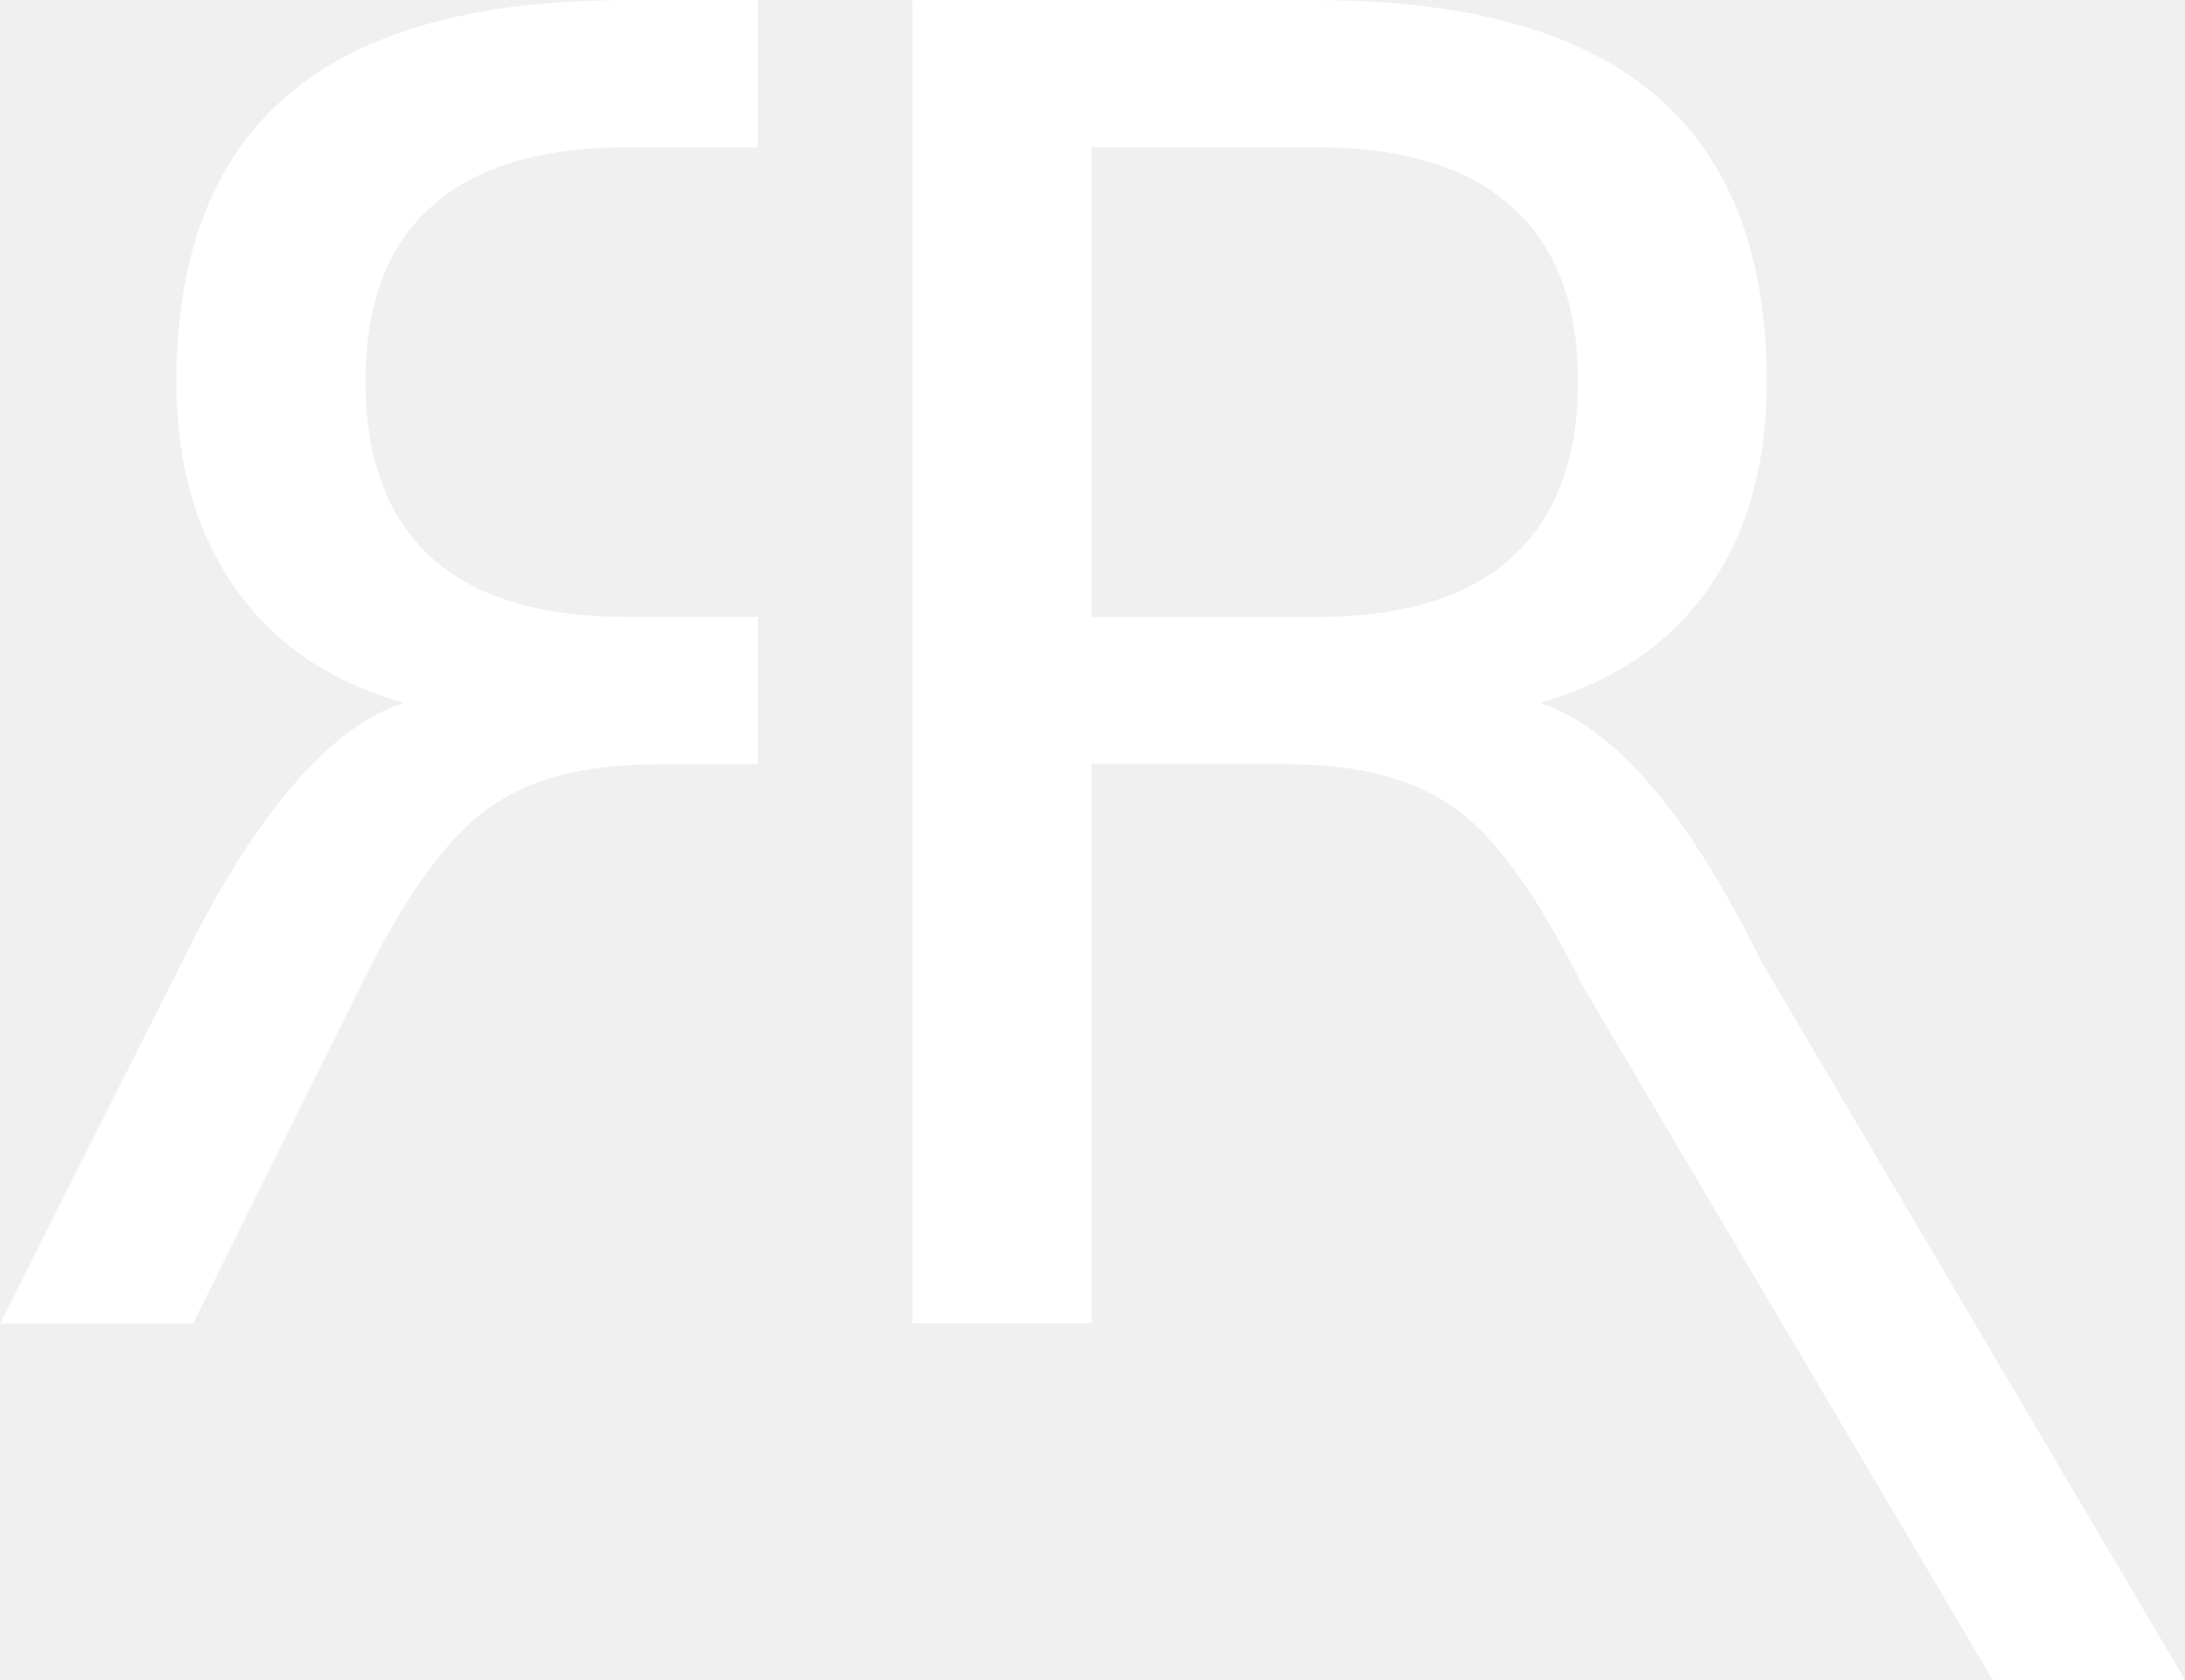
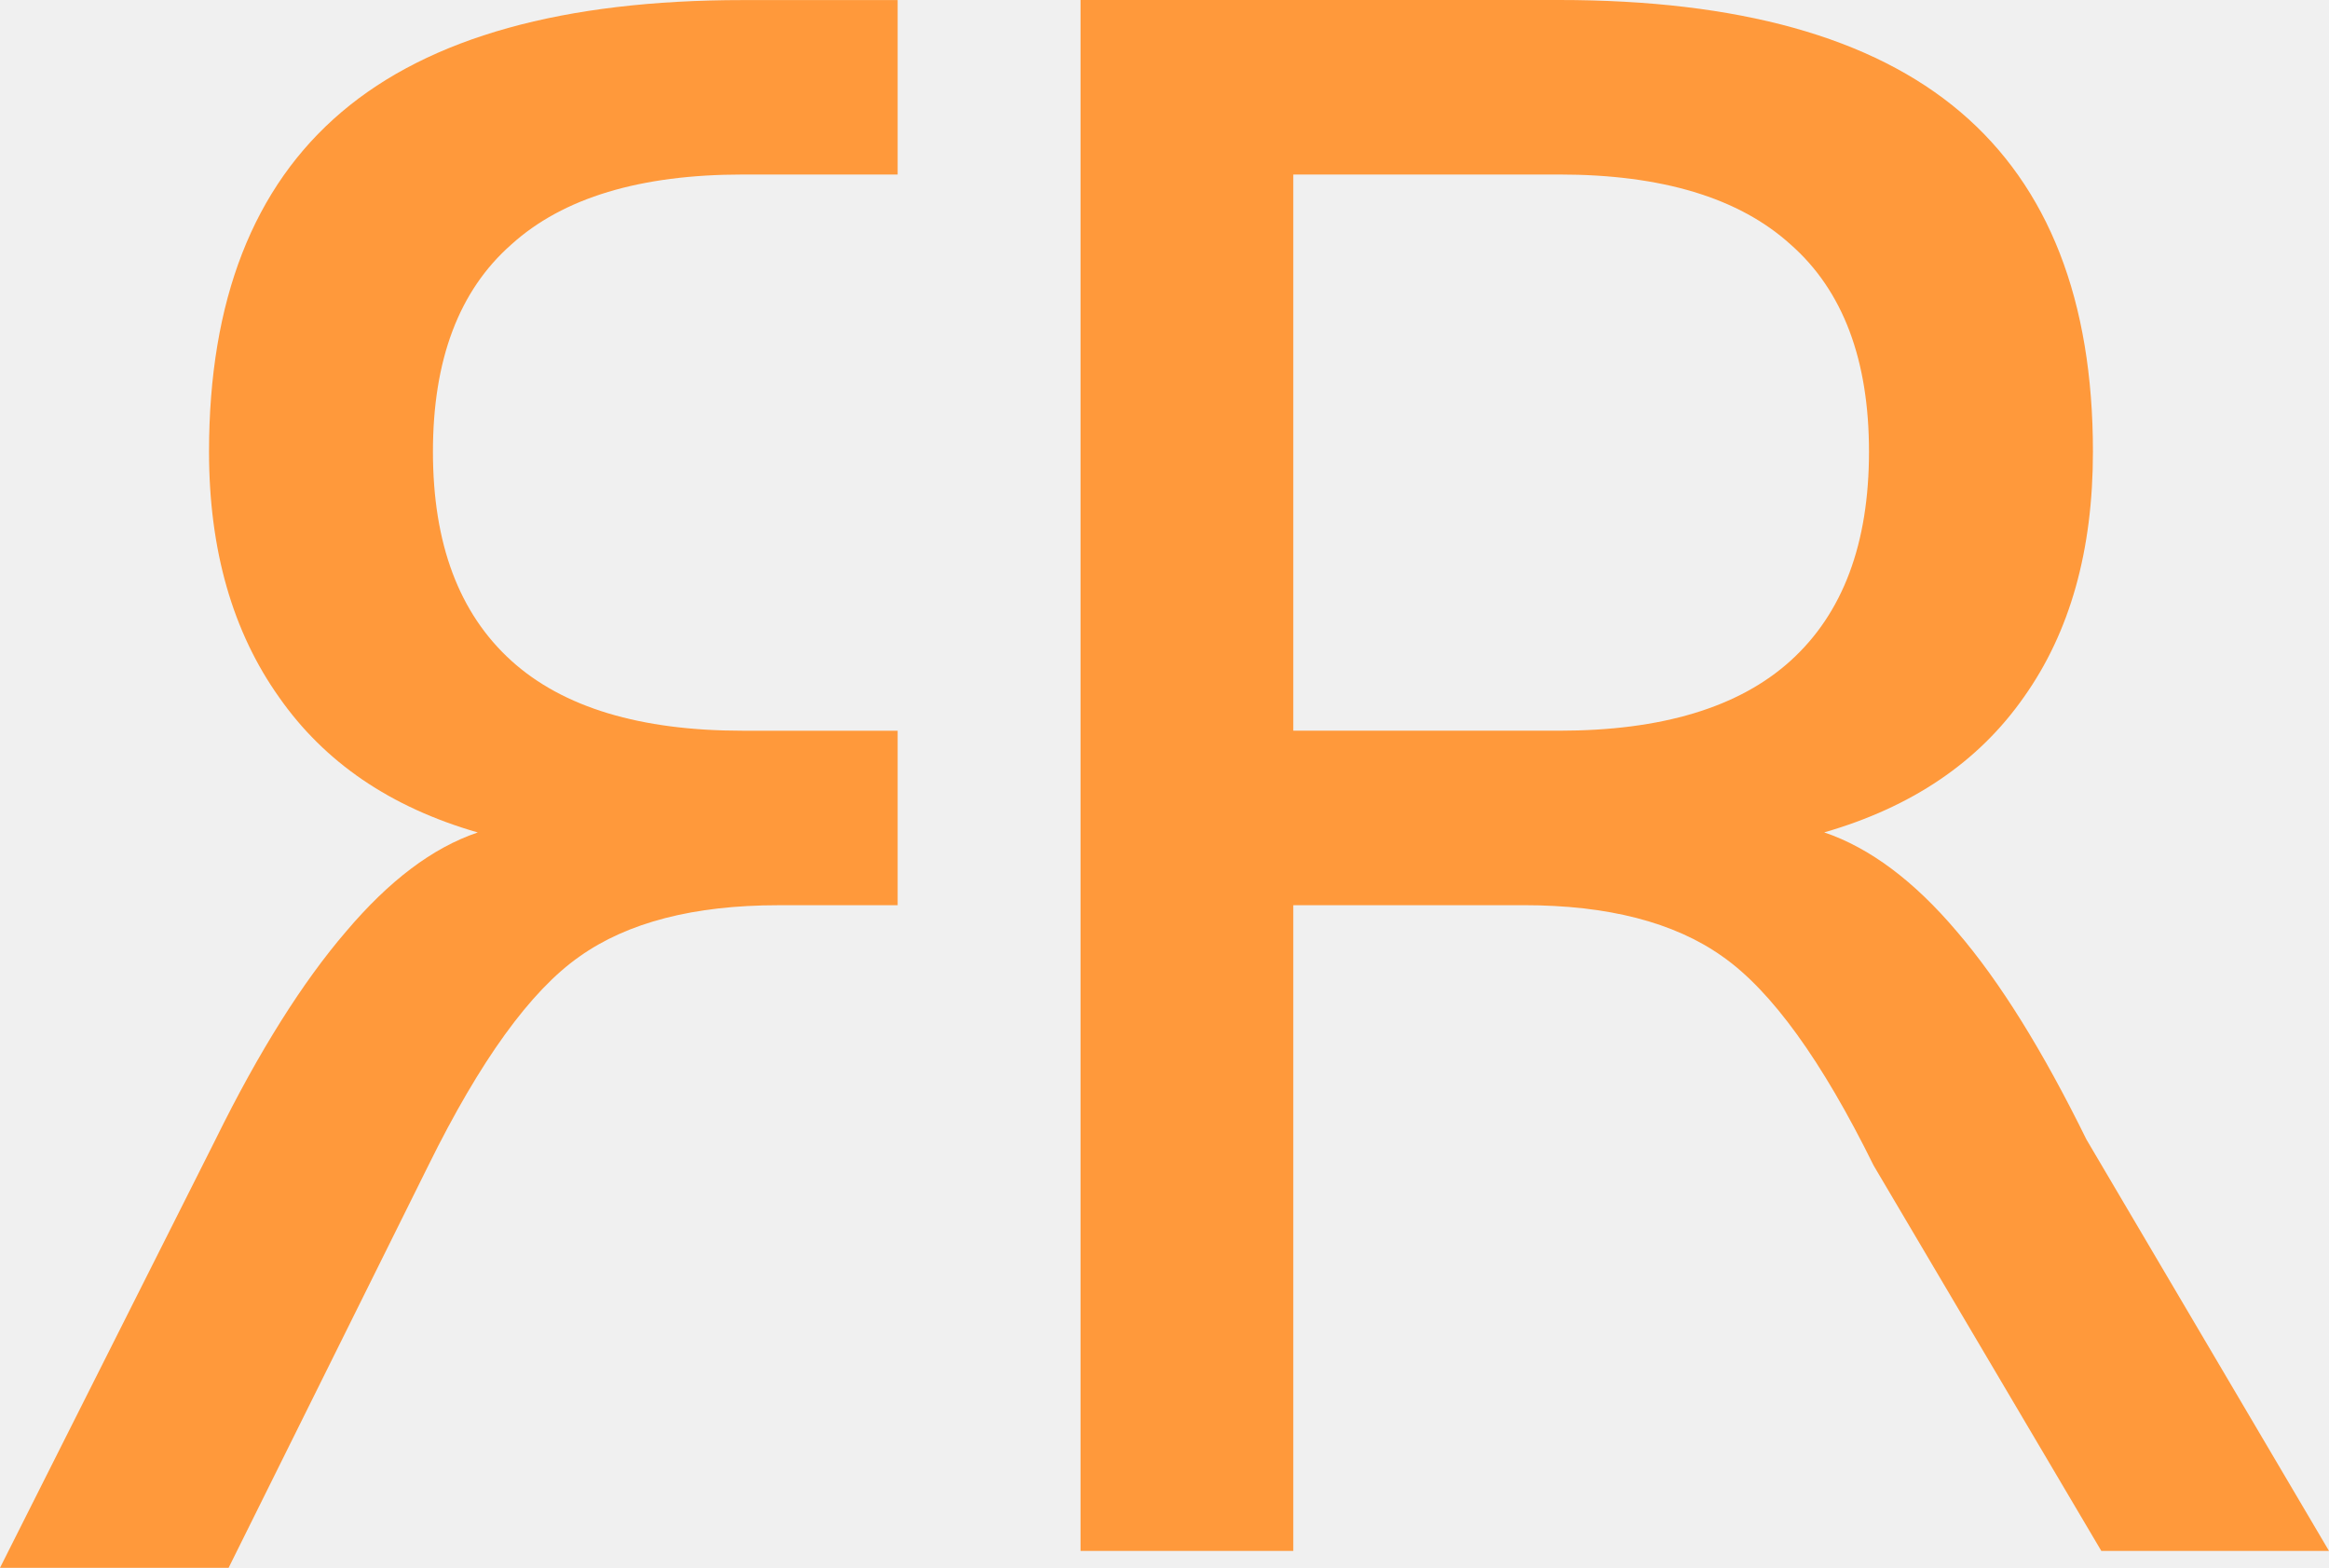
- <svg xmlns="http://www.w3.org/2000/svg" version="1.1" width="86.679" height="66.634" id="svg2">
+ <svg xmlns="http://www.w3.org/2000/svg" version="1.1" width="78" height="52.5" id="svg2">
  <defs id="defs4" />
-   <g transform="translate(-1.534544,-974.0445)" id="layer1">
-     <g id="text2985" style="font-size:141.153px;font-style:normal;font-variant:normal;font-weight:normal;font-stretch:normal;line-height:125%;letter-spacing:0px;word-spacing:0px;fill:#000000;fill-opacity:1;stroke:none;font-family:Sans;-inkscape-font-specification:Terminal">
-       <path d="m 31.597,974.045 0,5.844 -5.188,0 c -3.422,5e-5 -6.016,0.773 -7.75,2.344 -1.758,1.547 -2.625,3.867 -2.625,6.938 3e-5,3.07 0.867,5.406 2.625,7 1.734,1.57 4.328,2.344 7.75,2.344 l 5.188,0 0,5.844 -4,0 c -2.812,10e-5 -5.039,0.57 -6.656,1.719 -1.641,1.149 -3.328,3.484 -5.062,7 l -6.688,13.469 -7.656,0 7.219,-14.344 c 1.453,-2.953 2.922,-5.281 4.375,-6.969 1.43,-1.688 2.883,-2.797 4.406,-3.312 -2.93,-0.844 -5.133,-2.352 -6.656,-4.531 -1.547,-2.18 -2.344,-4.914 -2.344,-8.219 4e-5,-5.062 1.484,-8.867 4.438,-11.375 2.953,-2.508 7.438,-3.75 13.438,-3.75 l 5.188,0 z" id="path3027" style="font-size:72px;fill:#ffffff;font-family:Sans;-inkscape-font-specification:Clean" />
-       <path d="m 62.621,1001.927 c 1.523,0.516 3,1.617 4.43,3.305 1.453,1.688 2.906,4.008 4.359,6.961 l 16.803,28.486 -7.629,0 -16.311,-27.607 c -1.734,-3.516 -3.422,-5.848 -5.062,-6.996 -1.617,-1.148 -3.832,-1.723 -6.645,-1.723 l -7.734,0 0,22.184 -7.102,0 0,-52.488 16.031,0 c 6,5e-5 10.477,1.254 13.43,3.762 2.953,2.508 4.43,6.293 4.43,11.355 -4e-5,3.305 -0.773,6.047 -2.32,8.227 -1.523,2.18 -3.75,3.691 -6.68,4.535 m -17.789,-22.043 0,18.633 8.93,0 c 3.422,2e-5 6,-0.785 7.734,-2.355 1.758,-1.594 2.637,-3.926 2.637,-6.996 -3e-5,-3.07 -0.879,-5.379 -2.637,-6.926 -1.734,-1.57 -4.313,-2.355 -7.734,-2.355 l -8.93,0" id="path3029" style="font-size:72px;fill:#ffffff;font-family:Sans;-inkscape-font-specification:Clean" />
+   <g transform="translate(-1.534544,-974.0445)" id="layer1" style="fill:#ff993b;fill-opacity:1">
+     <g id="text2985" style="font-size:141.153px;font-style:normal;font-variant:normal;font-weight:normal;font-stretch:normal;line-height:125%;letter-spacing:0px;word-spacing:0px;fill:#ff993b;fill-opacity:1;stroke:none;font-family:Sans;-inkscape-font-specification:Terminal">
+       <path d="m 31.597,974.045 0,5.844 -5.188,0 c -3.422,5e-5 -6.016,0.773 -7.75,2.344 -1.758,1.547 -2.625,3.867 -2.625,6.938 3e-5,3.07 0.867,5.406 2.625,7 1.734,1.57 4.328,2.344 7.75,2.344 l 5.188,0 0,5.844 -4,0 c -2.812,10e-5 -5.039,0.57 -6.656,1.719 -1.641,1.149 -3.328,3.484 -5.062,7 l -6.688,13.469 -7.656,0 7.219,-14.344 c 1.453,-2.953 2.922,-5.281 4.375,-6.969 1.43,-1.688 2.883,-2.797 4.406,-3.312 -2.93,-0.844 -5.133,-2.352 -6.656,-4.531 -1.547,-2.18 -2.344,-4.914 -2.344,-8.219 4e-5,-5.062 1.484,-8.867 4.438,-11.375 2.953,-2.508 7.438,-3.75 13.438,-3.75 l 5.188,0 z" id="path3027" style="font-size:72px;fill:#ff993b;fill-opacity:1;font-family:Sans;-inkscape-font-specification:Clean" />
+       <path d="m 36.188,0 0,51.938 7.125,0 0,-21.625 7.719,0 c 2.812,0 5.039,0.57 6.656,1.719 1.641,1.149 3.328,3.484 5.062,7 l 7.625,12.906 7.625,0 -8.125,-13.781 C 68.422,35.203 66.984,32.875 65.531,31.188 64.102,29.5 62.617,28.391 61.094,27.875 c 2.93,-0.844 5.164,-2.352 6.688,-4.531 1.547,-2.18 2.312,-4.914 2.312,-8.219 C 70.094,10.063 68.609,6.258 65.656,3.75 62.703,1.242 58.219,5e-5 52.219,0 L 36.188,0 z m 7.125,5.844 8.906,0 c 3.422,5e-5 6.016,0.773 7.75,2.344 1.758,1.547 2.625,3.867 2.625,6.938 -3e-5,3.07 -0.867,5.406 -2.625,7 -1.734,1.57 -4.328,2.344 -7.75,2.344 l -8.906,0 0,-18.625 z" transform="translate(1.534544,974.0445)" id="path3029" style="font-size:72px;fill:#ff993b;fill-opacity:1;font-family:Sans;-inkscape-font-specification:Clean" />
    </g>
  </g>
</svg>
